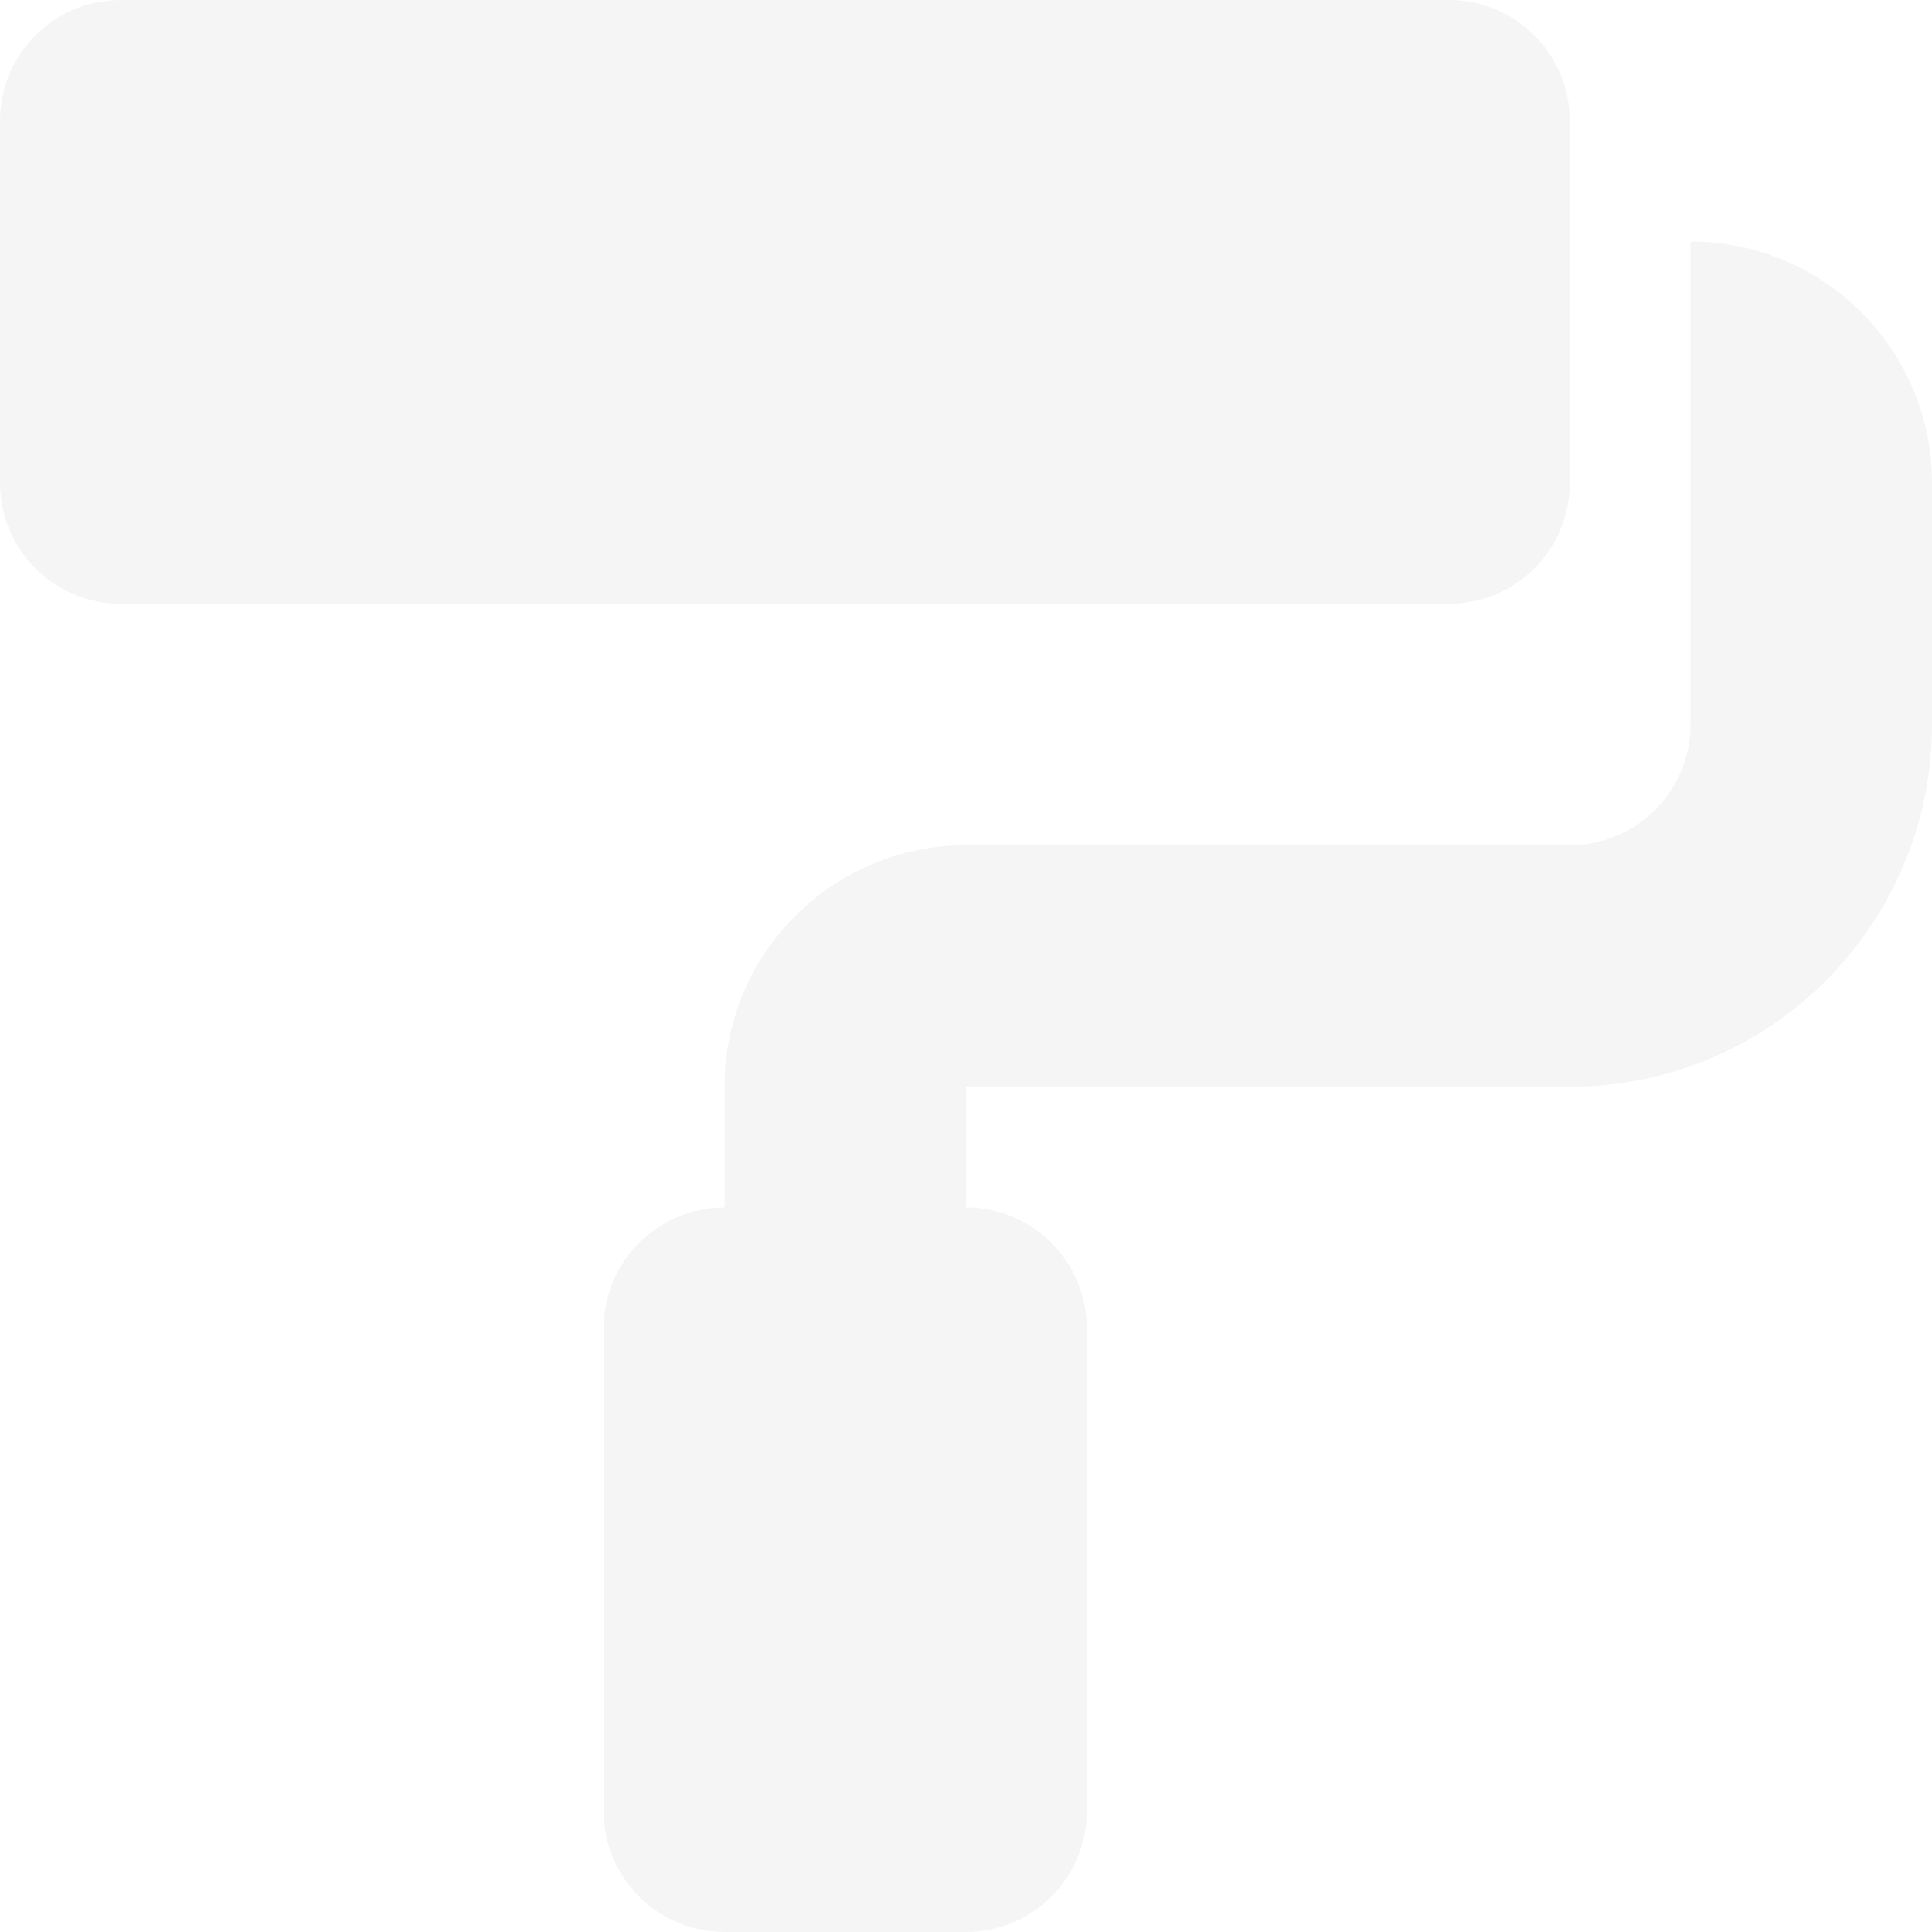
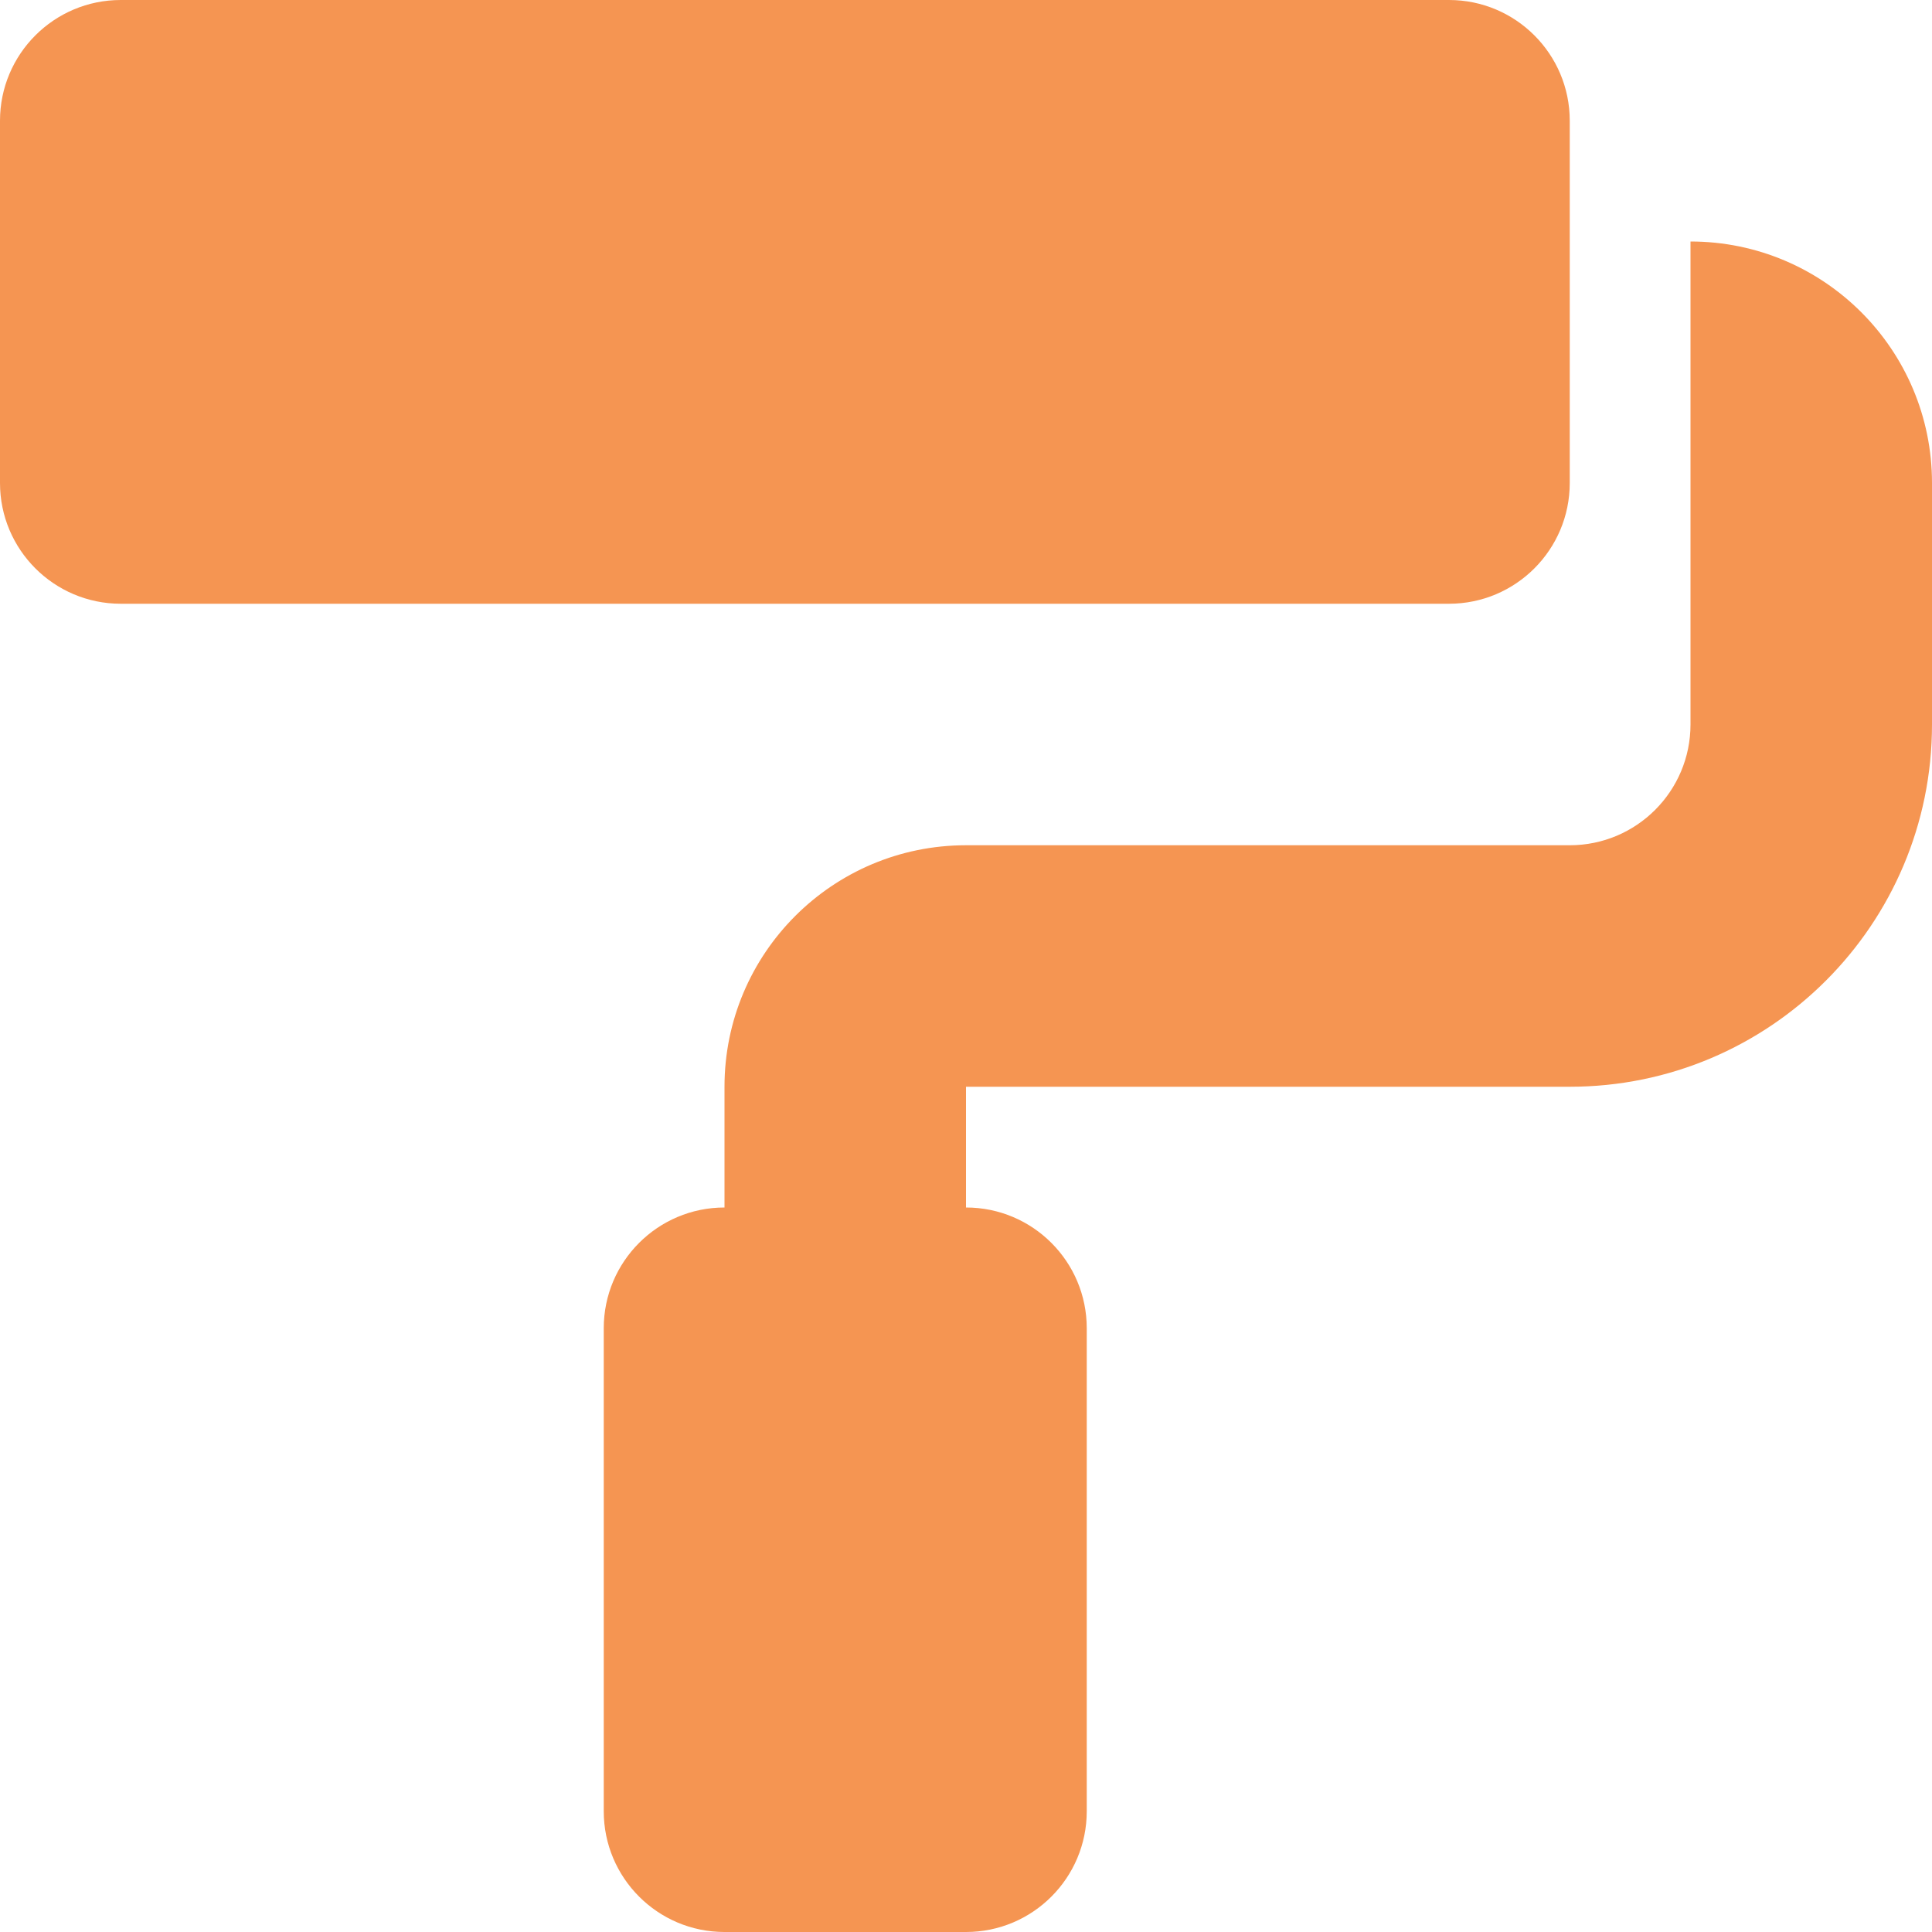
<svg xmlns="http://www.w3.org/2000/svg" aria-hidden="true" focusable="false" data-prefix="fas" data-icon="paint-roller" class="svg-inline--fa fa-paint-roller fa-w-16" role="img" viewBox="0 0 512 512">
-   <path fill="whitesmoke" d="M416 128V32c0-17.67-14.33-32-32-32H32C14.33 0 0 14.33 0 32v96c0 17.67 14.33 32 32 32h352c17.67 0 32-14.33 32-32zm32-64v128c0 17.67-14.33 32-32 32H256c-35.35 0-64 28.65-64 64v32c-17.67 0-32 14.33-32 32v128c0 17.67 14.33 32 32 32h64c17.67 0 32-14.33 32-32V352c0-17.67-14.33-32-32-32v-32h160c53.02 0 96-42.98 96-96v-64c0-35.35-28.65-64-64-64z" />
+   <path fill="#F59552" d="M416 128V32c0-17.67-14.33-32-32-32H32C14.33 0 0 14.33 0 32v96c0 17.67 14.33 32 32 32h352c17.67 0 32-14.33 32-32zm32-64v128c0 17.67-14.33 32-32 32H256c-35.35 0-64 28.65-64 64v32c-17.67 0-32 14.33-32 32v128c0 17.67 14.33 32 32 32h64c17.67 0 32-14.33 32-32V352c0-17.67-14.33-32-32-32v-32h160c53.02 0 96-42.98 96-96v-64c0-35.35-28.65-64-64-64z" />
</svg>
